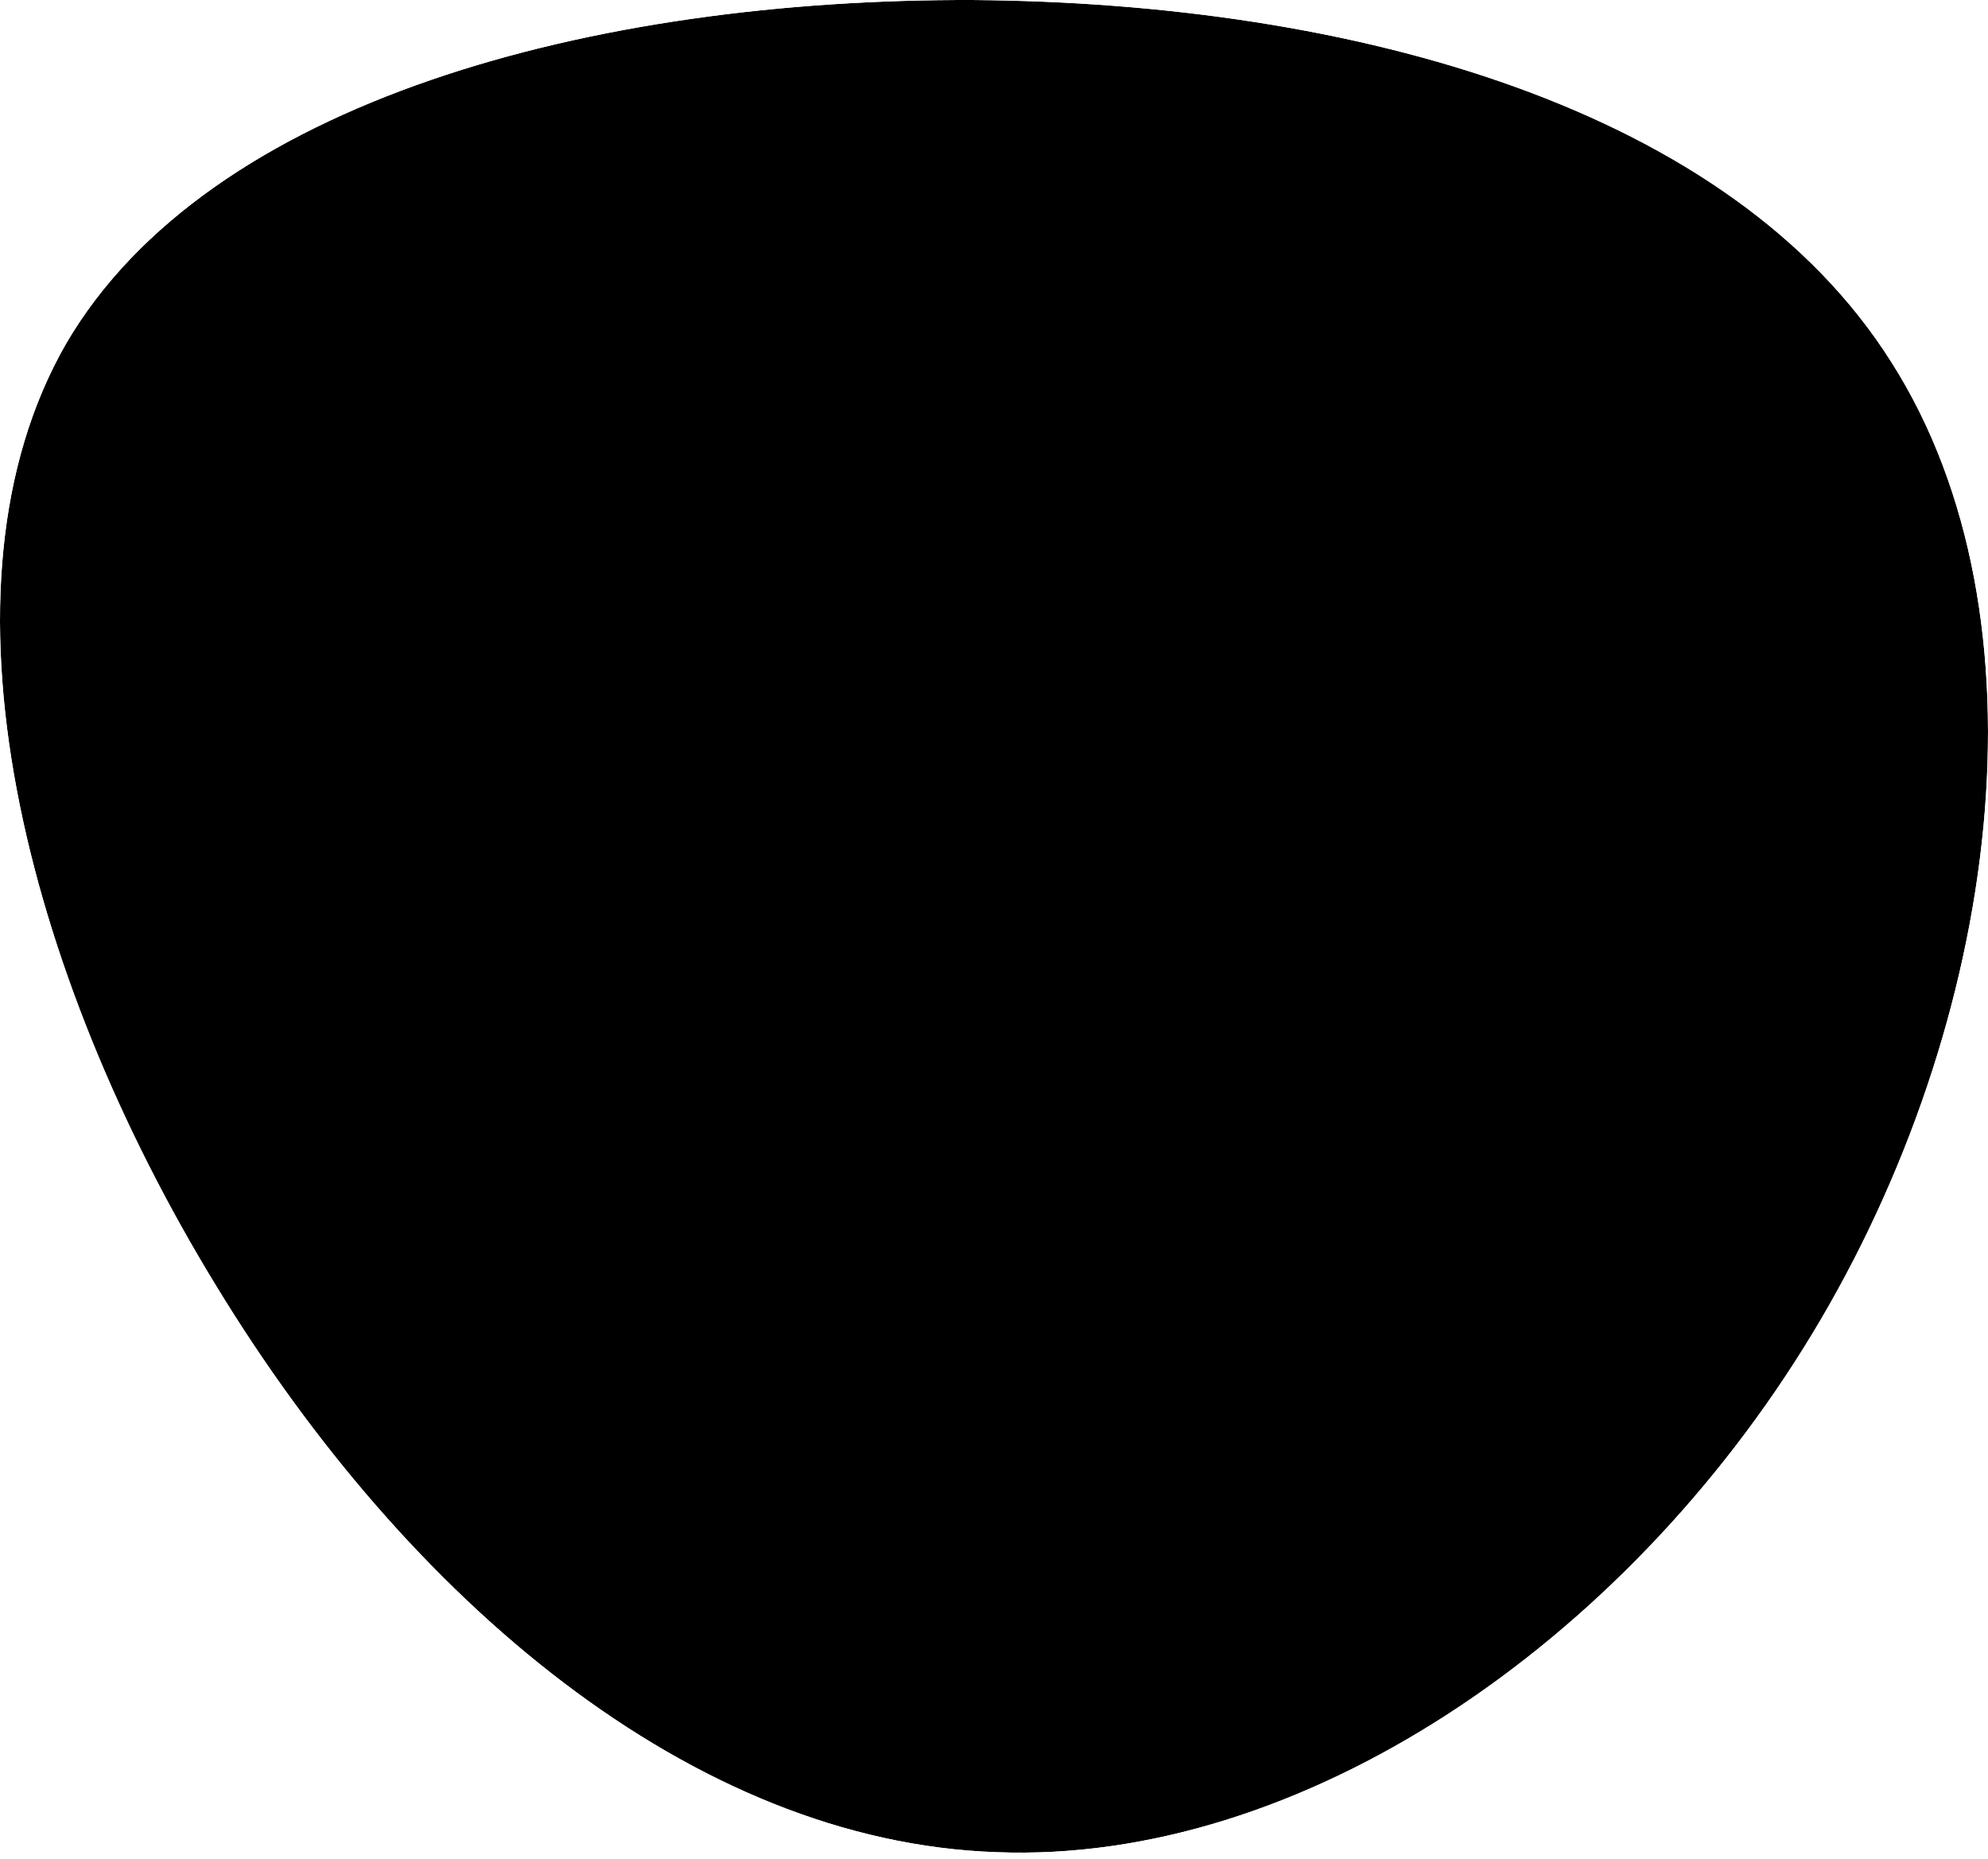
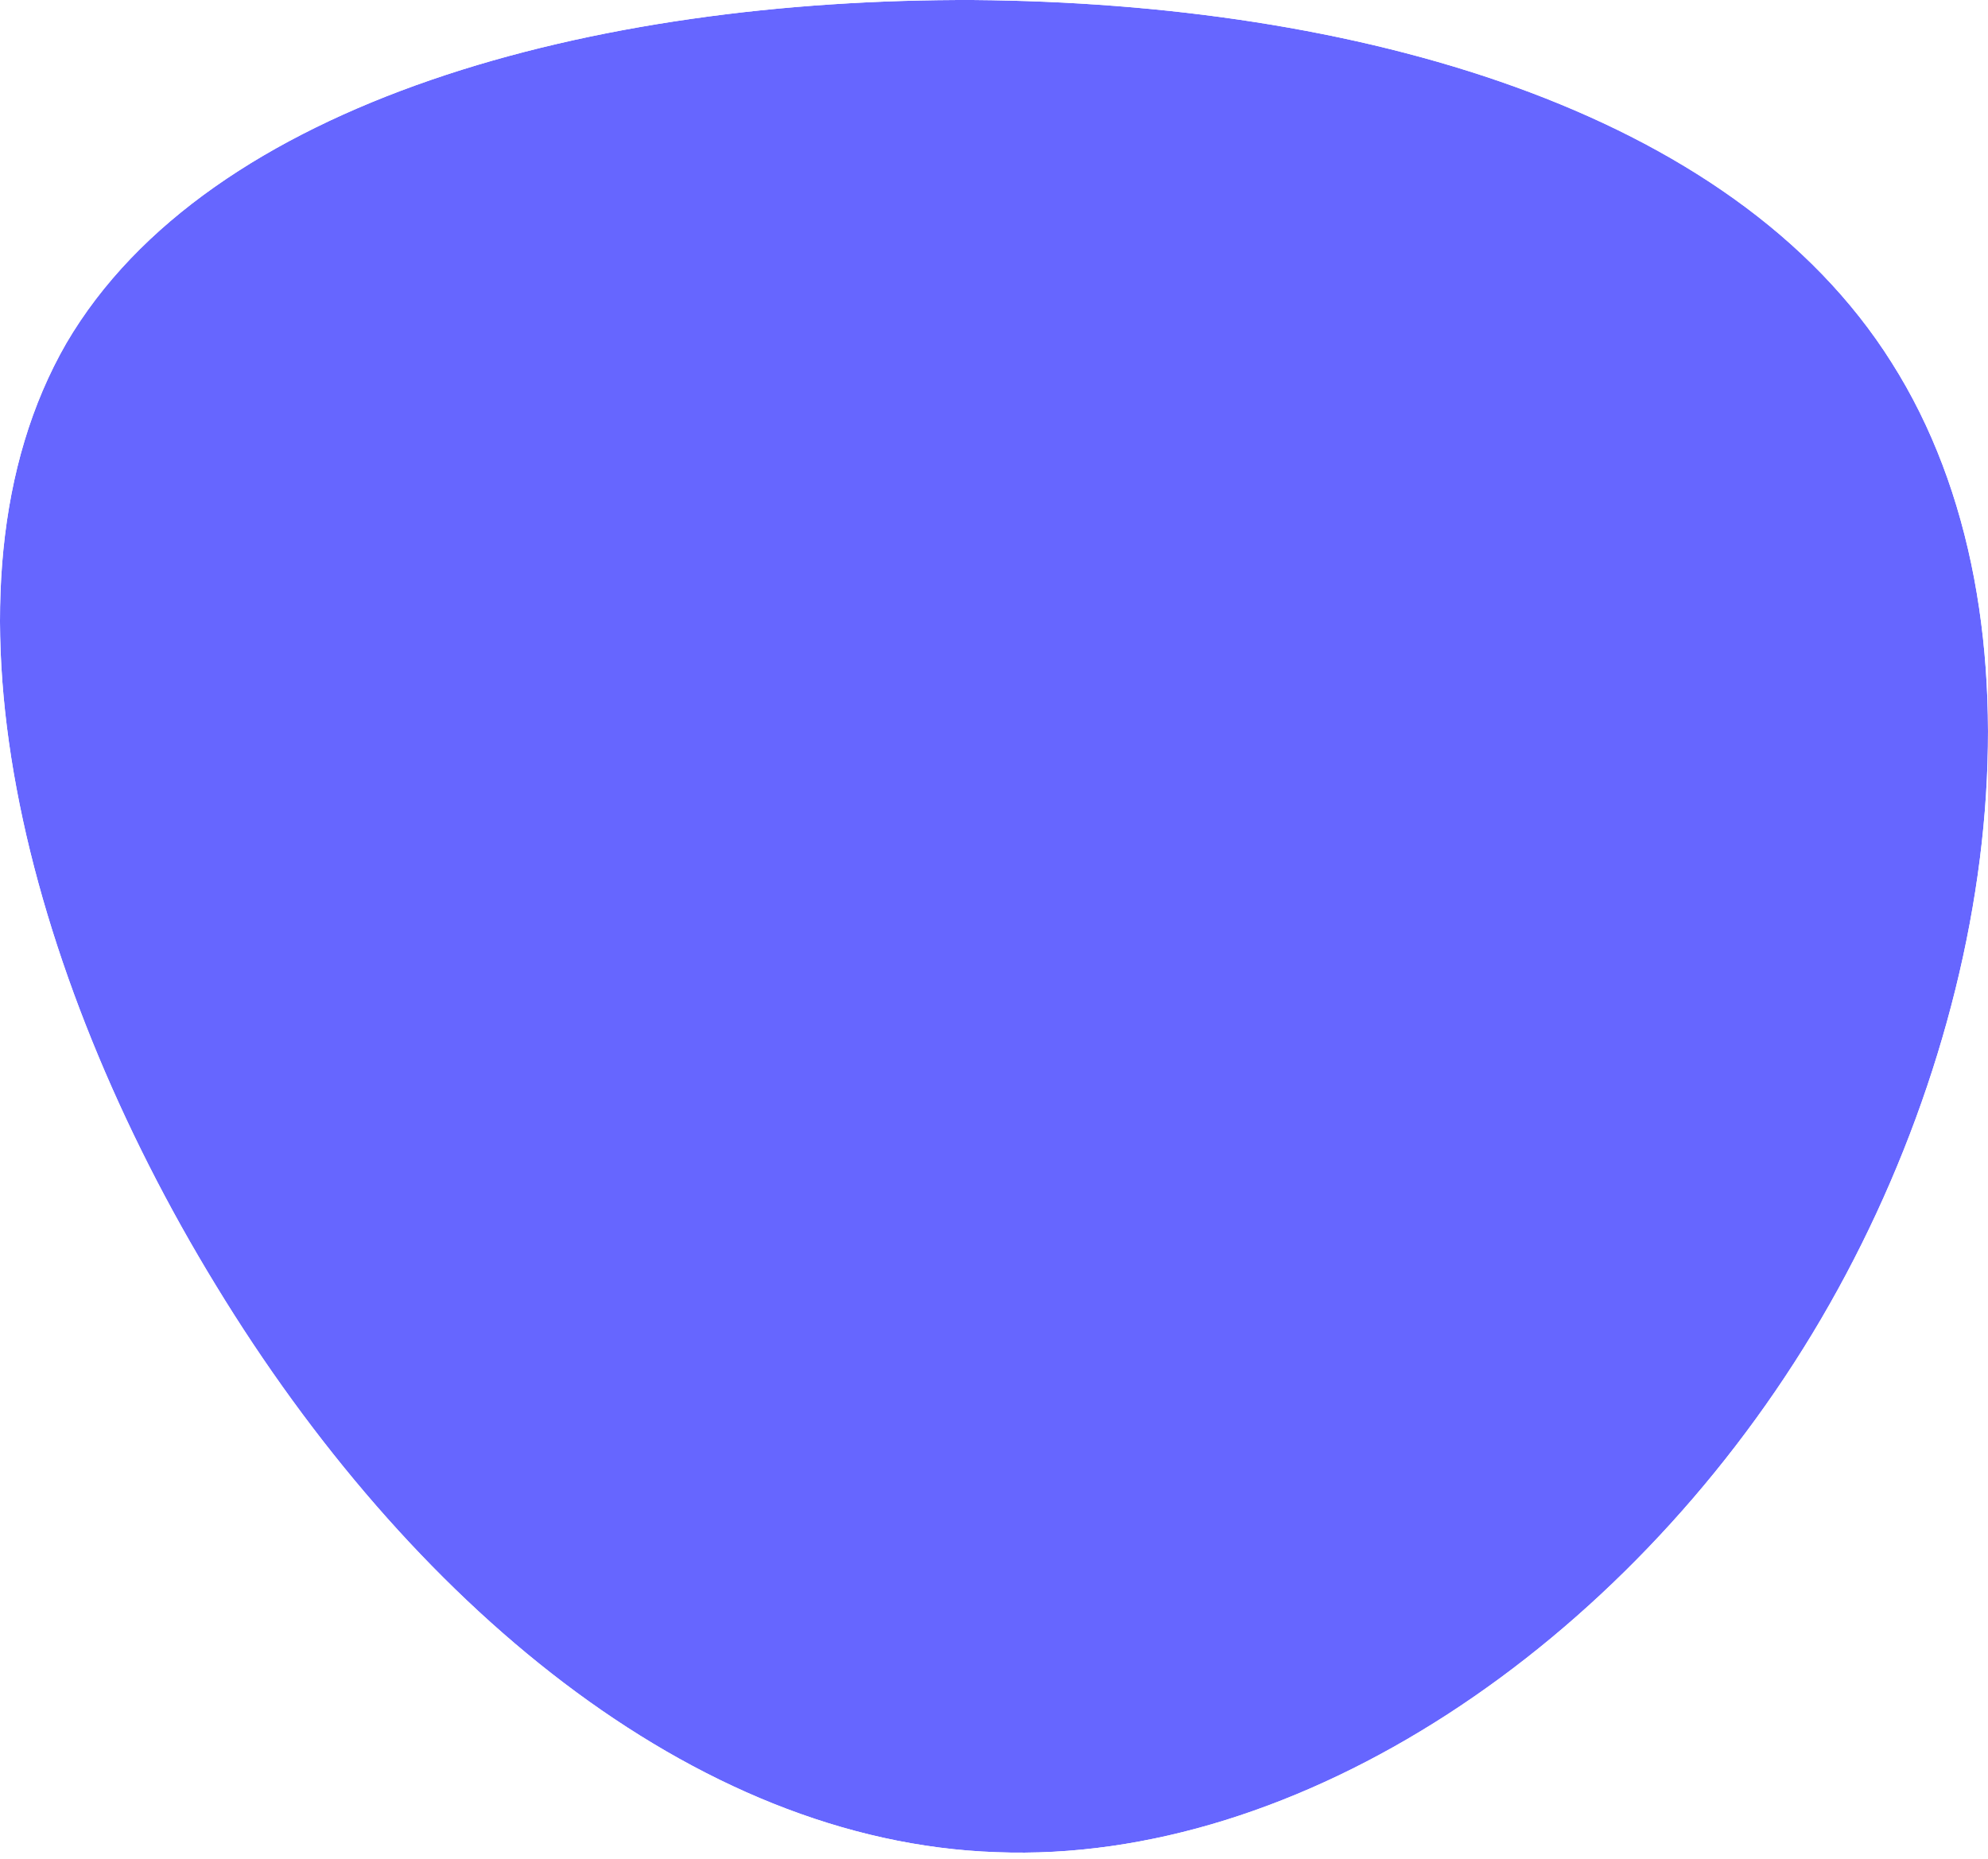
<svg xmlns="http://www.w3.org/2000/svg" viewBox="0 0 200 187">
  <mask id="mask0" mask-type="alpha">
-     <path d="M190.312 36.488C206.582 62.119 201.309 102.826 182.328 134.186C163.346 165.547          130.807 187.559 100.226 186.353C69.645 185.297 41.023 161.023 21.74 129.362C2.458          97.851 -7.485 59.103 6.676 34.528C20.987 10.103 59.703 -0.149 97.967          0.002C136.23 0.303 174.193 10.857 190.312 36.488Z" />
+     <path fill="#66f" d="M190.312 36.488C206.582 62.119 201.309 102.826 182.328 134.186C163.346 165.547          130.807 187.559 100.226 186.353C69.645 185.297 41.023 161.023 21.74 129.362C2.458          97.851 -7.485 59.103 6.676 34.528C20.987 10.103 59.703 -0.149 97.967          0.002C136.23 0.303 174.193 10.857 190.312 36.488Z" />
  </mask>
  <g mask="url(#mask0)">
-     <path d="M190.312 36.488C206.582 62.119 201.309 102.826 182.328 134.186C163.346          165.547 130.807 187.559 100.226 186.353C69.645 185.297 41.023 161.023 21.74          129.362C2.458 97.851 -7.485 59.103 6.676 34.528C20.987 10.103 59.703          -0.149 97.967 0.002C136.23 0.303 174.193 10.857 190.312 36.488Z" />
-     <image href="" />
+     <path fill="#66f" d="M190.312 36.488C206.582 62.119 201.309 102.826 182.328 134.186C163.346          165.547 130.807 187.559 100.226 186.353C69.645 185.297 41.023 161.023 21.74          129.362C2.458 97.851 -7.485 59.103 6.676 34.528C20.987 10.103 59.703          -0.149 97.967 0.002C136.23 0.303 174.193 10.857 190.312 36.488Z" />
  </g>
</svg>
